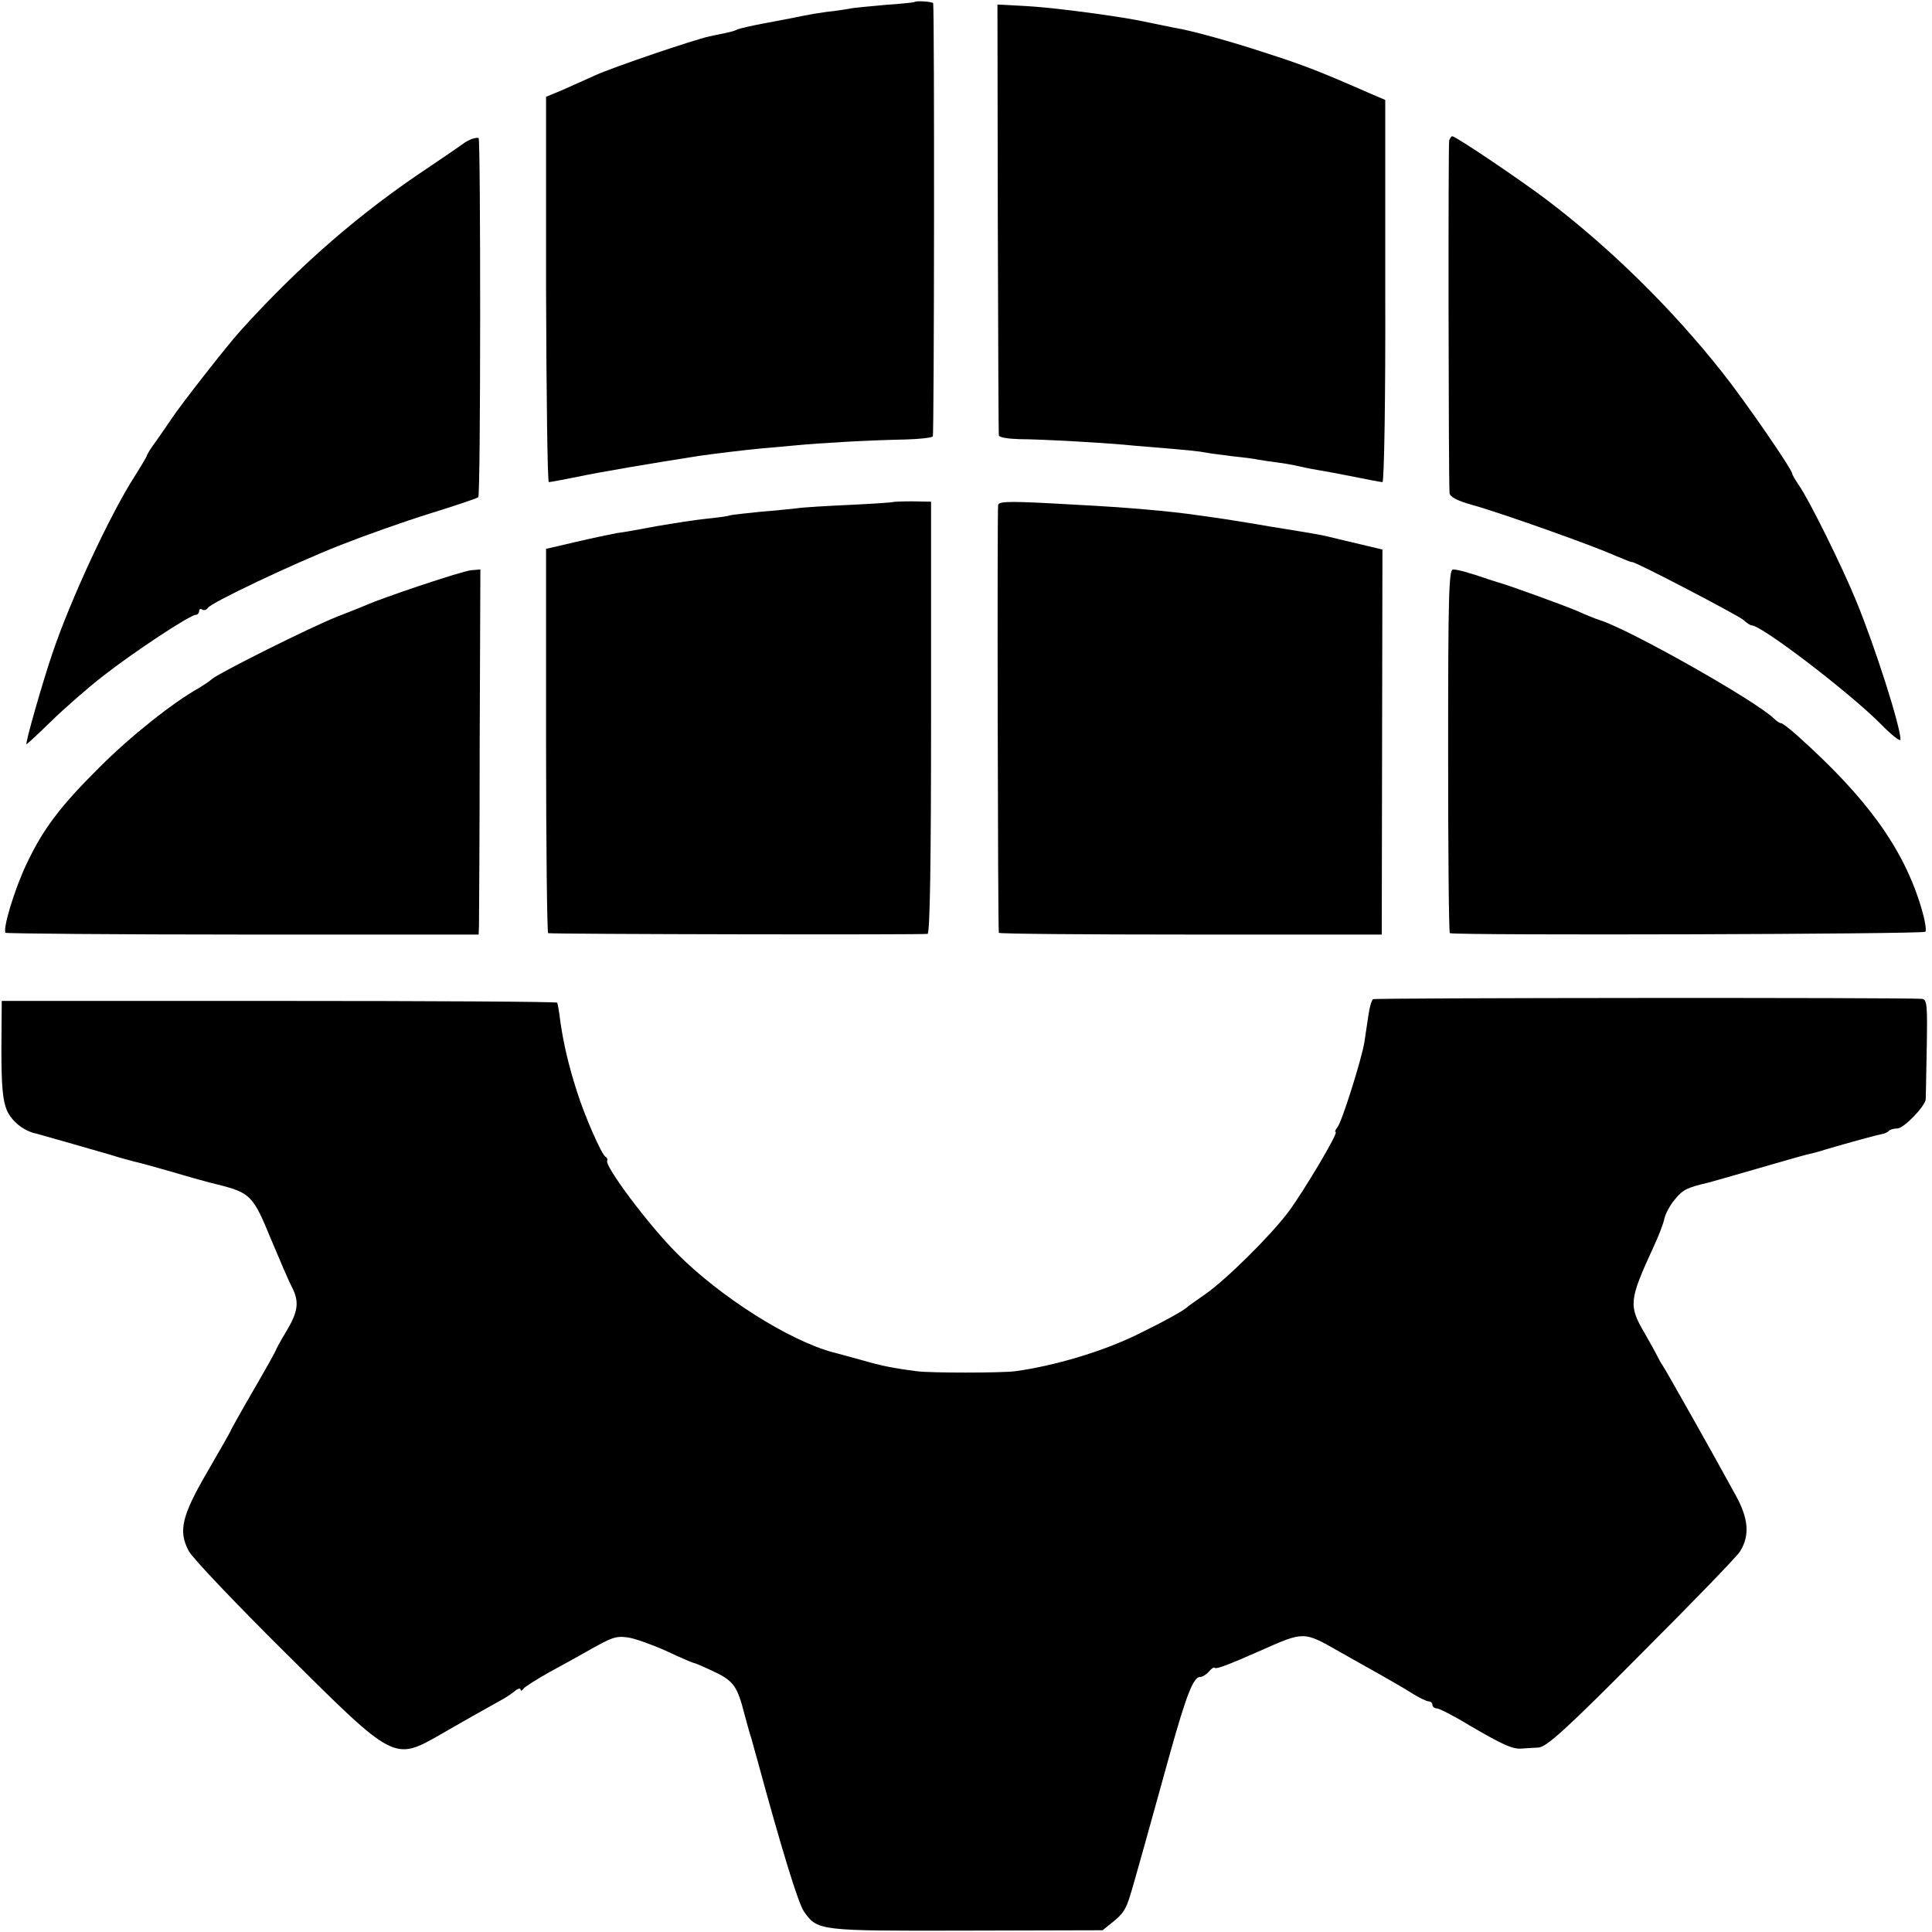
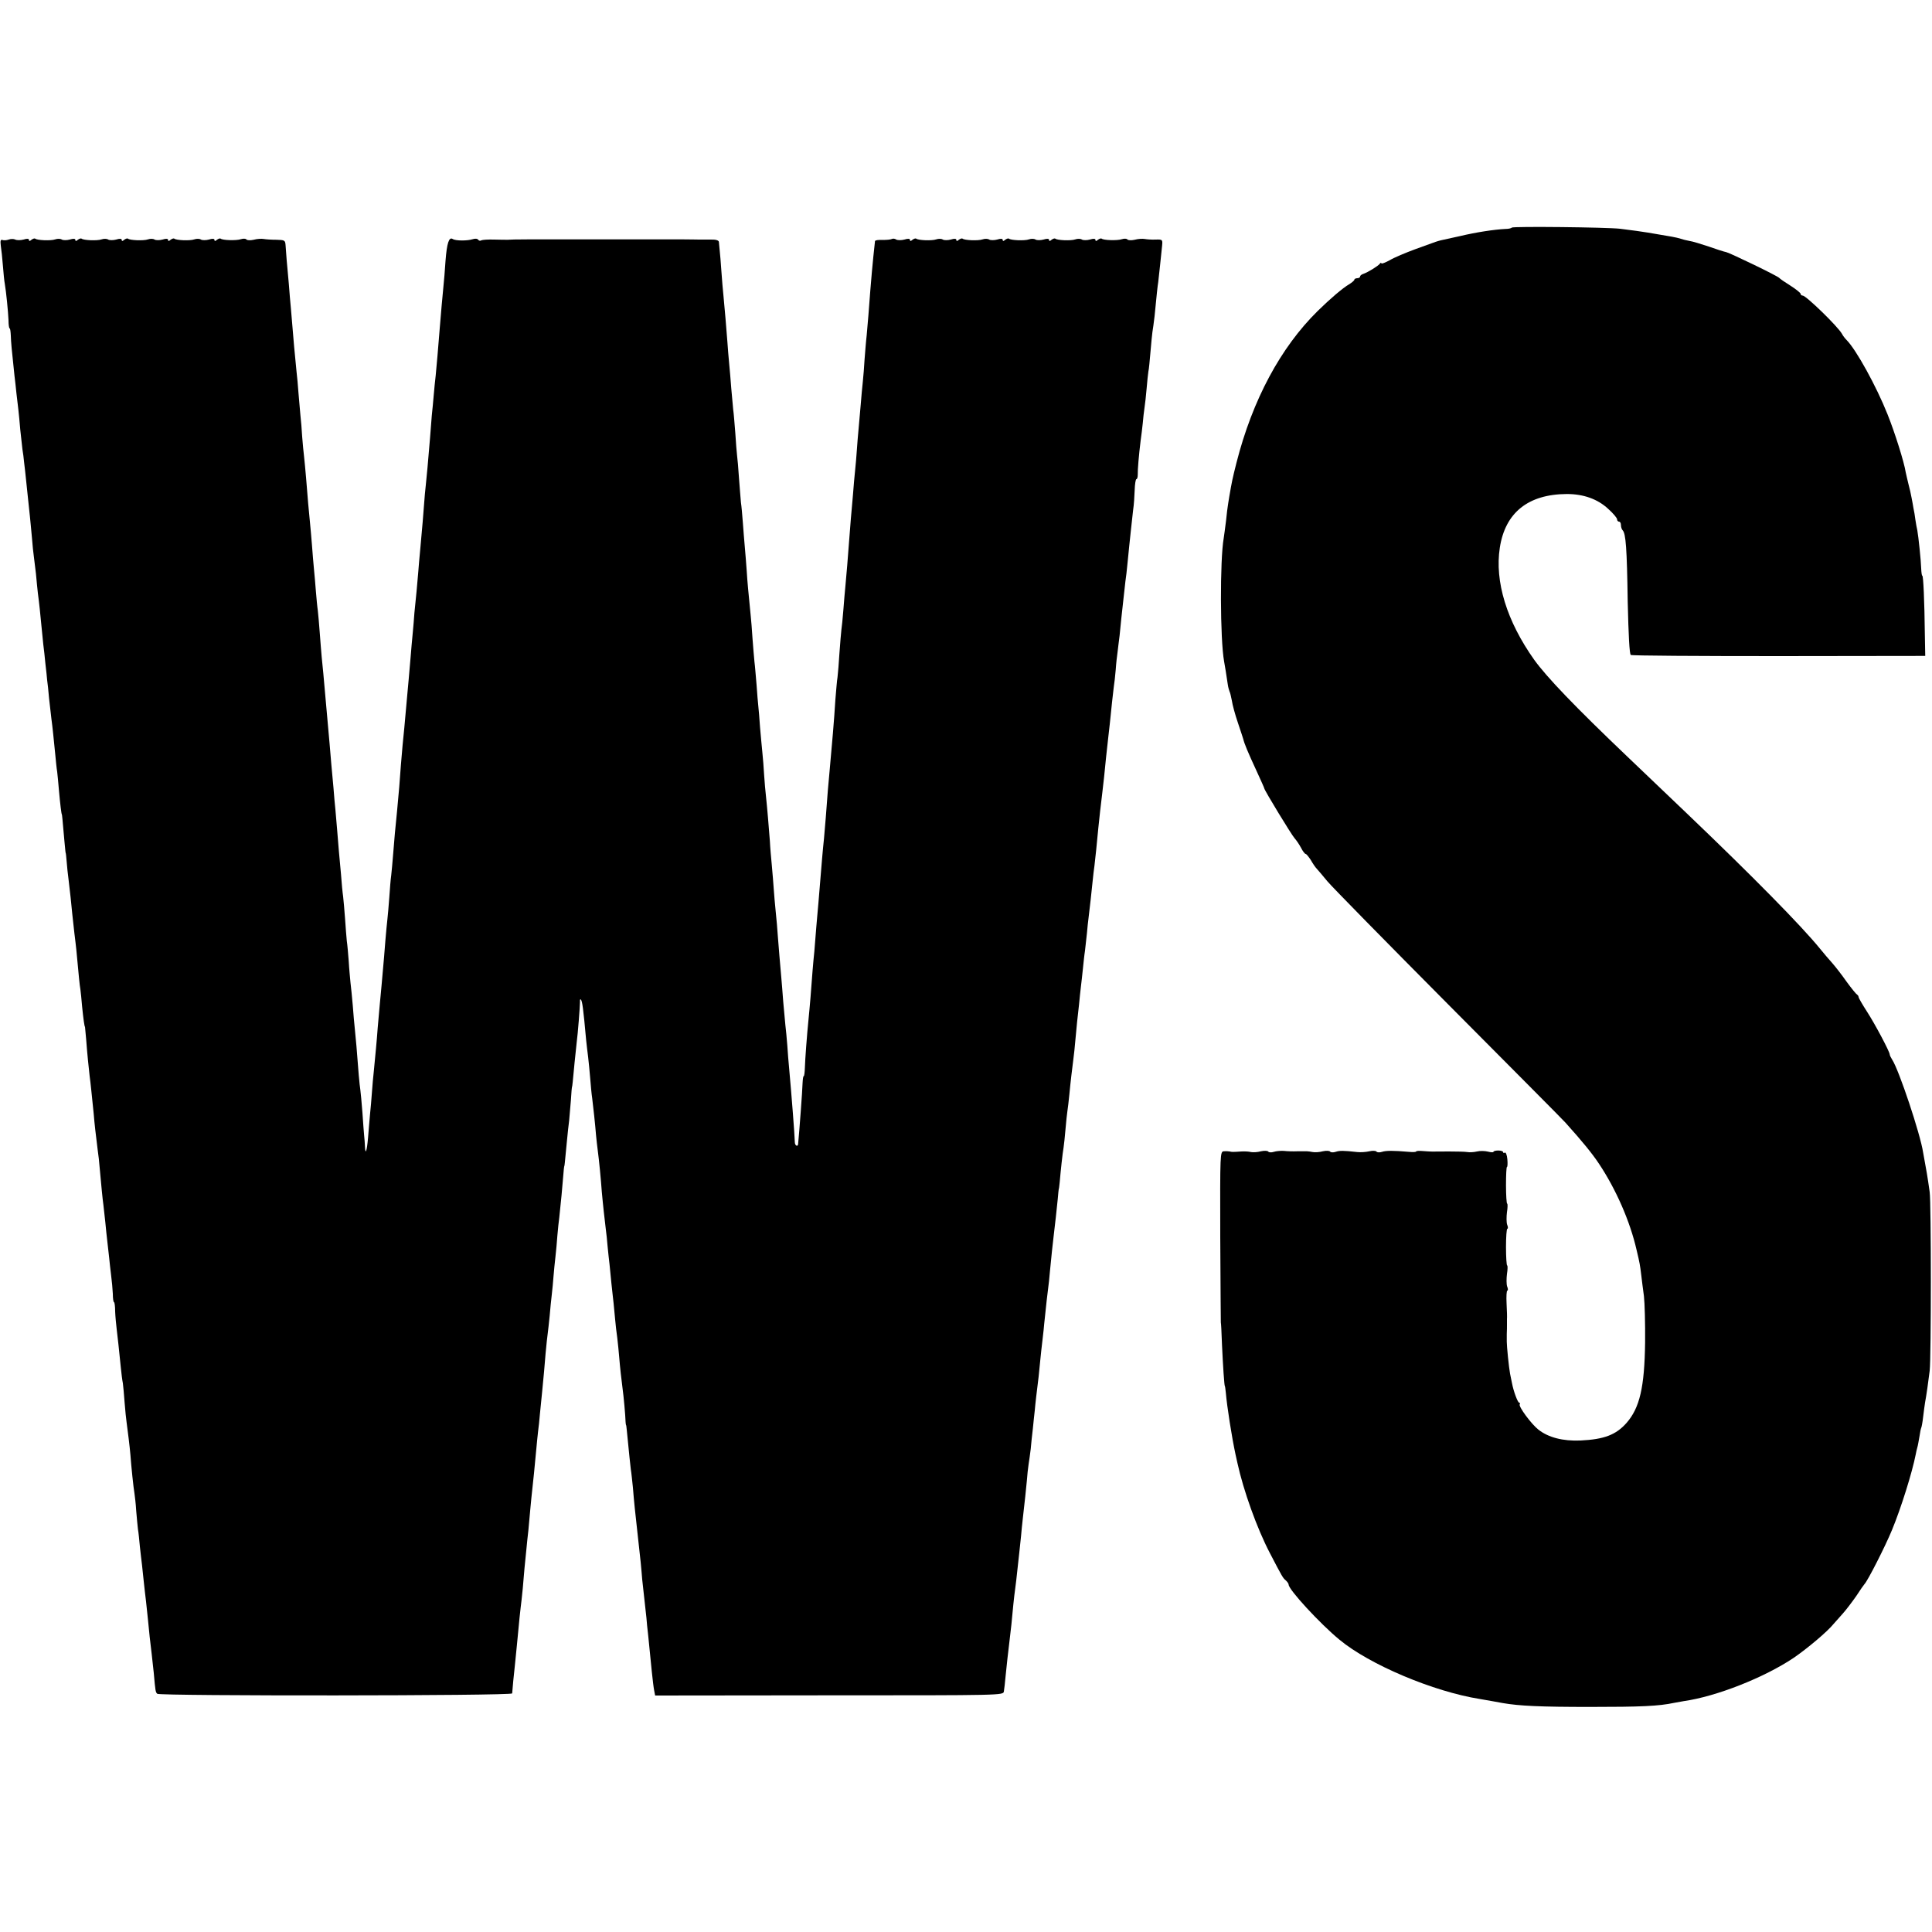
- <svg xmlns="http://www.w3.org/2000/svg" version="1.0" width="553pt" height="553pt" viewBox="0 0 553 553" preserveAspectRatio="xMidYMid meet">
-   <g transform="translate(0,553) scale(0.1,-0.1)" fill="#000000" stroke="none">
-     <path d="M2617 5524 c-1 -1 -38 -5 -83 -8 -44 -4 -91 -8 -103 -11 -13 -2 -42 -7 -65 -9 -22 -3 -52 -8 -66 -11 -14 -3 -60 -12 -103 -20 -44 -8 -82 -17 -86 -19 -4 -3 -18 -7 -32 -10 -13 -3 -35 -7 -48 -10 -46 -10 -275 -88 -326 -111 -27 -12 -71 -32 -96 -43 l-46 -19 0 -552 c1 -303 4 -551 8 -551 4 0 41 7 81 15 60 13 214 39 348 60 41 6 132 17 175 21 22 2 67 6 100 9 72 7 211 15 315 17 41 1 77 5 80 9 4 6 5 1218 1 1240 -1 4 -49 8 -54 3z" />
-     <path d="M2856 4906 c1 -336 2 -616 3 -622 0 -6 26 -10 59 -11 61 0 258 -11 332 -19 25 -2 74 -6 109 -9 35 -3 76 -7 90 -10 14 -3 50 -7 79 -11 29 -3 63 -7 75 -10 11 -2 39 -6 62 -9 22 -3 47 -8 55 -10 8 -2 31 -7 50 -10 19 -3 67 -12 107 -20 40 -8 76 -15 80 -15 5 0 9 246 8 547 l0 547 -40 17 c-146 64 -191 82 -310 120 -85 28 -186 56 -230 65 -11 2 -42 8 -70 14 -76 16 -84 17 -165 29 -108 15 -173 22 -238 25 l-57 3 1 -611z" />
-     <path d="M1350 5132 c-8 -3 -19 -9 -25 -14 -5 -4 -48 -33 -95 -65 -198 -131 -371 -281 -542 -470 -38 -42 -171 -212 -198 -253 -8 -12 -27 -40 -42 -61 -16 -21 -28 -41 -28 -44 0 -2 -16 -29 -35 -59 -71 -111 -183 -352 -235 -506 -28 -82 -79 -260 -74 -260 2 0 34 30 71 66 38 37 104 95 148 129 88 69 249 175 265 175 5 0 10 5 10 11 0 5 4 8 9 4 5 -3 12 -1 16 5 9 15 243 126 380 180 66 26 181 67 255 90 74 23 137 44 139 47 7 5 7 1024 1 1028 -3 1 -12 0 -20 -3z" />
-     <path d="M4148 5128 c-3 -10 -2 -948 1 -1009 1 -11 21 -22 64 -34 77 -21 345 -116 409 -145 26 -11 49 -20 50 -19 6 3 303 -152 319 -166 8 -8 19 -15 23 -15 28 0 276 -189 369 -282 31 -32 57 -52 57 -45 -1 40 -72 263 -127 397 -40 98 -136 292 -164 331 -10 15 -19 30 -19 33 0 12 -137 211 -201 291 -143 181 -319 354 -499 491 -75 57 -263 184 -273 184 -3 0 -7 -6 -9 -12z" />
-     <path d="M2556 4093 c-1 -1 -55 -5 -121 -8 -66 -3 -136 -7 -155 -10 -19 -2 -66 -7 -105 -10 -38 -4 -77 -8 -85 -10 -8 -3 -40 -7 -70 -10 -30 -3 -93 -13 -140 -21 -47 -9 -98 -18 -115 -20 -16 -3 -69 -14 -116 -25 l-86 -20 0 -549 c0 -303 3 -551 6 -551 14 -3 1077 -5 1086 -2 7 2 10 215 10 620 l0 617 -53 1 c-30 0 -55 -1 -56 -2z" />
-     <path d="M2857 4085 c-3 -9 -1 -1213 2 -1225 0 -3 247 -5 549 -5 l547 0 1 551 1 551 -46 11 c-25 6 -59 14 -76 18 -61 15 -47 12 -200 37 -82 14 -138 23 -205 32 -81 12 -209 23 -345 30 -191 11 -224 11 -228 0z" />
-     <path d="M1200 3853 c-69 -23 -134 -47 -145 -52 -11 -5 -51 -21 -90 -36 -76 -30 -340 -162 -359 -179 -6 -6 -23 -17 -36 -25 -74 -41 -196 -138 -284 -226 -114 -113 -163 -178 -211 -280 -34 -72 -68 -185 -59 -195 3 -2 309 -5 680 -5 l674 0 1 25 c0 14 2 249 2 522 l2 498 -25 -2 c-14 -1 -81 -22 -150 -45z" />
-     <path d="M4145 3380 c0 -286 2 -521 5 -521 27 -7 1357 -3 1361 4 4 5 -2 37 -12 70 -51 169 -155 313 -354 491 -22 20 -43 36 -47 36 -4 0 -13 6 -20 13 -52 51 -415 256 -499 282 -13 4 -42 16 -64 26 -35 15 -202 76 -230 83 -5 2 -17 5 -25 8 -55 19 -88 28 -101 28 -12 0 -14 -76 -14 -520z" />
-     <path d="M3930 2670 c-4 -3 -10 -23 -13 -45 -3 -22 -9 -58 -12 -80 -9 -51 -64 -226 -77 -242 -6 -7 -8 -13 -5 -13 10 0 -92 -171 -136 -230 -53 -70 -181 -196 -238 -235 -24 -17 -46 -32 -49 -35 -11 -11 -69 -43 -145 -80 -100 -49 -239 -90 -350 -105 -41 -5 -243 -5 -280 0 -70 9 -103 16 -155 31 -30 8 -68 19 -85 23 -127 34 -325 160 -448 284 -81 81 -208 251 -199 265 2 2 0 8 -5 11 -12 8 -60 118 -82 188 -24 75 -38 136 -47 198 -3 28 -8 52 -9 55 -2 3 -360 5 -797 5 l-793 0 -1 -138 c0 -108 4 -147 16 -176 15 -32 49 -59 85 -66 11 -3 134 -38 210 -60 28 -9 59 -17 70 -20 11 -2 61 -16 110 -30 50 -15 108 -31 130 -36 91 -23 100 -32 149 -152 26 -62 53 -125 61 -140 22 -42 19 -70 -15 -127 -17 -28 -30 -52 -30 -54 0 -2 -29 -54 -65 -116 -36 -62 -65 -114 -65 -116 0 -1 -30 -54 -66 -116 -74 -127 -84 -170 -54 -227 10 -20 135 -151 277 -292 313 -311 310 -310 445 -233 76 44 146 83 173 98 11 6 28 17 38 25 9 8 17 10 17 5 0 -5 4 -4 8 2 4 6 38 27 75 48 37 20 84 46 105 58 74 42 84 46 120 41 20 -3 70 -21 110 -39 40 -19 76 -34 78 -34 3 0 29 -11 58 -25 56 -26 67 -43 87 -122 6 -21 14 -53 20 -70 5 -18 13 -48 18 -65 66 -243 116 -407 132 -429 39 -56 42 -56 465 -55 l390 1 31 25 c27 22 36 35 48 75 6 17 72 254 115 410 46 164 66 215 85 215 7 0 18 7 25 15 7 9 15 14 17 11 5 -4 37 8 128 48 128 57 126 57 226 0 35 -20 89 -50 119 -67 30 -17 72 -41 92 -54 21 -13 42 -23 48 -23 5 0 10 -4 10 -10 0 -5 6 -10 13 -10 6 0 48 -21 92 -48 96 -56 124 -69 150 -67 11 1 33 2 49 3 23 2 78 51 295 270 147 147 274 278 282 292 28 46 24 94 -14 162 -66 121 -197 353 -207 368 -6 8 -13 22 -17 30 -4 8 -20 37 -36 65 -46 78 -44 94 26 246 14 30 28 66 31 81 3 14 17 40 31 56 22 27 35 33 95 47 8 2 71 20 140 40 69 20 132 38 141 40 9 2 34 8 55 15 68 20 149 42 161 44 7 1 16 5 19 9 4 4 15 7 25 7 18 0 78 62 81 83 0 7 2 74 3 150 2 120 1 137 -14 138 -56 4 -1564 3 -1571 -1z" />
+ <svg xmlns="http://www.w3.org/2000/svg" version="1.0" width="1000pt" height="1000pt" viewBox="0 0 1000 1000" preserveAspectRatio="xMidYMid meet">
+   <g transform="translate(0,1000) scale(0.1,-0.1)" fill="#000000" stroke="none">
+     <path d="M7825 8822 c-3 -4 -18 -7 -33 -7 -59 -3 -151 -17 -235 -37 -49 -11 -94 -21 -100 -22 -7 -2 -19 -5 -27 -8 -8 -3 -55 -20 -105 -38 -49 -18 -109 -43 -132 -57 -24 -13 -43 -20 -43 -16 0 4 -4 4 -8 -2 -9 -12 -61 -44 -84 -52 -10 -3 -18 -9 -18 -14 0 -5 -7 -9 -15 -9 -8 0 -15 -4 -15 -8 0 -4 -13 -15 -28 -24 -32 -19 -96 -73 -162 -138 -191 -188 -337 -459 -420 -785 -21 -83 -24 -98 -37 -174 -4 -25 -8 -48 -8 -51 -1 -3 -5 -36 -9 -75 -5 -38 -10 -79 -12 -90 -20 -111 -19 -524 2 -639 5 -30 11 -62 19 -119 2 -15 7 -31 9 -36 3 -5 8 -26 12 -47 3 -22 17 -73 31 -114 14 -41 26 -79 28 -85 6 -25 22 -64 71 -170 20 -44 38 -83 38 -86 2 -12 142 -242 157 -258 9 -10 24 -32 33 -49 9 -18 20 -32 24 -32 4 0 16 -15 27 -32 10 -18 24 -38 30 -44 6 -6 31 -36 55 -65 25 -30 307 -317 627 -639 320 -322 593 -596 605 -610 89 -99 138 -159 174 -213 88 -132 161 -298 195 -447 16 -67 18 -79 24 -129 3 -25 9 -75 14 -110 4 -35 7 -143 6 -240 -3 -232 -28 -338 -96 -416 -55 -62 -116 -85 -238 -91 -92 -4 -167 16 -218 56 -37 29 -104 120 -97 131 3 5 1 9 -3 9 -7 0 -29 58 -37 101 -2 8 -6 30 -10 49 -6 32 -17 141 -17 165 0 6 0 24 0 40 1 17 1 38 1 48 0 9 0 23 0 30 1 6 0 42 -2 80 -2 37 0 67 4 67 4 0 4 10 -1 21 -4 12 -4 41 -1 65 4 24 4 44 1 44 -3 0 -6 43 -6 95 0 52 3 95 7 95 4 0 4 10 -1 21 -4 12 -4 41 -1 65 4 24 4 44 1 44 -3 0 -6 43 -6 95 0 52 2 95 5 95 3 0 4 18 2 40 -2 22 -8 37 -13 34 -5 -3 -9 -2 -9 3 0 4 -11 8 -25 8 -14 0 -25 -3 -25 -7 0 -3 -12 -3 -27 1 -16 4 -42 5 -58 1 -17 -4 -39 -5 -50 -3 -11 2 -54 3 -95 3 -99 -1 -90 -1 -132 2 -21 2 -38 1 -38 -2 0 -3 -17 -4 -37 -2 -81 7 -119 7 -140 0 -12 -4 -25 -3 -28 1 -3 5 -20 6 -37 2 -18 -4 -46 -6 -63 -4 -72 8 -91 8 -112 1 -12 -4 -25 -3 -28 1 -3 5 -20 6 -38 2 -18 -5 -41 -6 -52 -4 -11 2 -24 4 -30 4 -5 0 -28 0 -50 0 -22 -1 -53 0 -70 2 -16 1 -40 -1 -52 -5 -12 -4 -25 -3 -28 1 -3 5 -20 6 -38 2 -18 -5 -41 -6 -52 -4 -11 3 -33 4 -50 3 -44 -3 -49 -3 -60 0 -5 1 -19 2 -30 1 -20 -1 -20 -8 -19 -443 1 -244 3 -443 3 -443 1 0 4 -52 6 -115 5 -110 12 -215 15 -215 1 0 3 -16 5 -35 6 -71 31 -230 50 -318 3 -12 7 -32 10 -45 31 -142 101 -338 168 -466 65 -125 67 -128 82 -141 8 -7 15 -17 15 -22 0 -26 163 -203 263 -285 155 -129 487 -269 727 -307 19 -3 47 -8 63 -11 15 -3 39 -7 55 -10 86 -15 197 -20 452 -20 262 0 355 4 435 21 17 3 39 7 50 9 169 24 417 122 569 224 70 48 174 135 207 176 10 11 31 35 48 54 17 19 48 60 69 90 20 31 39 58 42 61 17 17 108 196 143 281 47 114 104 296 123 392 2 10 5 26 8 35 3 9 7 34 11 56 3 21 7 41 9 45 2 3 7 29 10 56 3 28 8 61 10 75 7 37 17 108 24 165 8 67 8 868 0 925 -11 79 -19 124 -25 155 -3 17 -7 39 -9 50 -14 94 -125 427 -160 480 -7 11 -13 23 -13 28 -1 15 -75 155 -117 220 -24 37 -44 72 -44 76 0 5 -4 11 -8 13 -4 2 -29 32 -55 68 -25 36 -59 79 -74 96 -15 17 -44 50 -63 74 -96 118 -349 375 -686 697 -87 83 -226 216 -309 295 -275 262 -419 413 -484 503 -142 200 -205 405 -178 580 28 182 147 277 347 278 86 0 159 -26 213 -76 26 -23 47 -48 47 -55 0 -7 5 -12 10 -12 6 0 10 -8 10 -18 0 -10 4 -22 9 -27 16 -17 22 -91 26 -369 4 -172 9 -272 16 -276 5 -4 351 -6 767 -6 l757 1 -2 110 c-2 177 -8 305 -13 305 -3 0 -5 17 -6 38 -1 40 -14 164 -20 197 -3 11 -7 36 -10 55 -2 19 -7 46 -10 60 -2 14 -7 39 -10 55 -3 17 -10 48 -16 70 -5 22 -12 49 -14 60 -8 53 -57 208 -94 300 -58 146 -163 336 -212 385 -8 8 -19 22 -24 32 -21 38 -186 198 -203 198 -6 0 -11 4 -11 9 0 5 -24 24 -52 42 -29 18 -55 36 -58 40 -7 10 -252 128 -275 134 -11 2 -52 15 -91 29 -39 13 -84 27 -100 29 -16 3 -36 8 -44 11 -8 3 -30 8 -47 11 -49 8 -95 16 -123 21 -31 5 -79 12 -145 20 -72 8 -552 13 -560 6z" />
+     <path d="M45 8760 c-11 -4 -26 -5 -33 -2 -9 3 -11 -5 -8 -29 3 -19 8 -65 11 -104 3 -38 7 -81 10 -95 7 -41 17 -142 19 -187 0 -24 3 -43 6 -43 3 0 5 -17 6 -38 1 -33 4 -68 19 -207 3 -22 7 -62 10 -90 3 -27 8 -66 10 -85 2 -19 7 -66 10 -105 4 -38 9 -83 11 -100 3 -16 7 -48 9 -70 3 -22 7 -62 10 -90 3 -27 8 -75 11 -105 3 -30 7 -68 9 -85 2 -16 6 -64 10 -105 3 -41 8 -86 10 -99 2 -14 7 -54 11 -90 3 -36 8 -82 10 -101 8 -60 12 -103 18 -165 3 -33 8 -78 10 -100 3 -22 8 -67 11 -100 4 -33 8 -71 9 -85 2 -14 7 -56 10 -95 4 -38 10 -86 12 -105 6 -43 12 -105 20 -185 3 -33 7 -73 10 -90 2 -16 6 -59 9 -95 6 -69 13 -125 15 -125 1 0 3 -18 14 -145 3 -30 5 -55 6 -55 1 0 3 -20 5 -44 2 -25 6 -67 10 -95 8 -67 14 -121 19 -176 3 -25 8 -70 11 -100 4 -30 8 -68 10 -85 14 -151 17 -183 21 -205 2 -14 6 -54 9 -90 6 -60 12 -105 15 -105 0 0 3 -29 6 -65 6 -81 13 -145 18 -190 5 -35 11 -99 21 -195 4 -51 10 -102 21 -190 4 -27 8 -63 9 -80 9 -99 16 -174 20 -200 2 -16 6 -57 10 -90 3 -33 8 -80 11 -105 3 -25 7 -61 9 -80 2 -19 6 -60 10 -90 4 -30 8 -74 9 -97 0 -24 3 -43 6 -43 3 0 6 -21 6 -48 1 -26 5 -67 8 -92 6 -48 11 -97 21 -195 3 -33 8 -71 11 -85 2 -14 6 -59 9 -100 3 -41 8 -86 10 -100 6 -43 17 -133 20 -170 4 -57 16 -173 21 -200 2 -14 7 -54 9 -90 3 -36 7 -78 9 -95 3 -16 7 -57 10 -90 4 -33 8 -76 11 -95 2 -19 6 -57 9 -85 3 -27 8 -75 12 -105 3 -30 8 -73 10 -95 5 -54 12 -121 19 -175 3 -25 8 -70 11 -100 8 -92 9 -99 18 -107 12 -12 1836 -11 1837 2 3 41 7 80 14 145 4 41 9 86 10 100 14 146 17 178 20 200 2 14 7 59 11 100 3 41 8 89 9 105 2 17 6 57 9 90 3 33 8 80 11 105 2 25 7 74 10 110 3 36 8 81 10 100 5 43 12 113 20 200 3 36 8 81 10 100 3 19 7 62 10 95 3 33 8 83 11 110 9 96 12 121 18 200 4 44 9 90 11 103 2 13 6 53 10 90 3 37 8 87 11 111 3 25 7 68 9 95 2 28 7 74 10 101 3 28 8 77 10 110 3 33 7 76 10 95 8 74 16 157 20 210 2 30 5 55 6 55 1 0 2 9 13 125 4 41 9 91 12 111 2 20 6 68 9 105 2 38 5 69 6 69 1 0 4 27 13 125 4 41 9 89 11 105 6 43 17 187 17 209 -1 10 1 16 4 13 8 -8 13 -46 28 -212 2 -22 7 -60 10 -85 3 -25 8 -76 11 -113 3 -37 7 -82 10 -100 5 -40 16 -139 20 -192 2 -22 6 -58 9 -80 7 -52 16 -146 21 -215 3 -30 7 -75 10 -100 3 -25 7 -64 10 -87 3 -23 8 -66 10 -95 3 -29 7 -71 10 -93 2 -22 7 -67 10 -101 4 -33 8 -78 11 -100 2 -21 6 -59 8 -84 2 -25 7 -67 11 -95 3 -27 8 -72 10 -100 4 -50 10 -106 22 -200 3 -27 7 -72 9 -100 1 -27 3 -50 4 -50 1 0 3 -11 4 -25 13 -134 18 -179 21 -205 3 -16 7 -59 11 -95 6 -76 10 -113 28 -275 3 -27 8 -77 12 -110 3 -33 7 -73 8 -90 3 -27 13 -116 22 -200 1 -16 5 -57 9 -90 3 -33 7 -73 9 -90 2 -16 6 -61 10 -100 4 -38 9 -81 12 -95 l5 -26 901 1 c893 0 901 0 904 20 2 11 6 47 9 80 6 63 12 112 20 180 6 47 14 120 20 190 3 28 7 66 10 85 3 19 7 58 10 85 3 28 8 73 11 100 3 28 7 66 9 85 1 19 6 60 9 90 11 96 16 144 21 196 2 28 6 67 9 85 3 19 8 54 11 79 2 25 7 72 11 105 3 33 8 76 10 95 3 37 10 94 20 175 3 28 7 68 9 90 2 22 7 67 11 100 4 33 8 71 9 85 10 98 17 159 20 180 2 14 7 57 10 95 4 39 8 84 10 100 2 17 6 53 9 80 3 28 8 70 11 95 3 25 7 68 10 95 2 28 5 50 5 50 1 0 3 16 5 36 5 59 15 152 20 179 2 14 7 57 10 95 3 39 8 81 10 95 2 14 7 52 10 85 6 65 14 130 21 185 3 19 7 62 10 95 3 33 7 76 9 95 2 19 7 60 10 90 3 30 7 73 10 95 3 22 7 63 10 90 3 28 7 70 11 95 3 25 7 65 10 90 2 25 6 63 9 85 7 57 13 111 20 180 3 33 8 71 10 85 3 23 14 128 20 195 4 41 14 131 21 186 6 50 11 96 19 179 3 30 8 75 11 100 3 25 7 61 9 80 7 70 16 156 20 185 3 17 7 56 10 89 2 32 7 75 10 95 2 20 7 56 10 81 2 25 7 65 9 90 3 25 8 70 11 100 3 30 8 71 10 90 3 19 8 62 11 95 3 33 7 74 9 90 2 17 6 55 9 85 3 30 8 75 11 100 4 25 7 71 8 102 1 32 5 58 9 58 4 0 7 10 7 23 -1 24 6 105 15 177 4 25 8 65 11 90 2 25 6 61 9 80 3 19 8 64 11 100 3 36 7 75 9 87 3 11 7 58 11 103 4 45 8 91 10 102 2 11 7 47 11 81 12 123 15 152 19 177 3 30 16 142 20 188 3 32 2 33 -33 32 -21 -1 -46 1 -57 3 -11 2 -34 1 -52 -4 -18 -4 -35 -3 -38 2 -3 4 -16 5 -28 1 -23 -8 -96 -6 -105 3 -3 2 -11 0 -19 -6 -9 -8 -13 -8 -13 -1 0 7 -10 8 -29 2 -15 -4 -34 -4 -41 0 -7 5 -23 5 -34 1 -23 -8 -95 -5 -104 4 -3 2 -11 0 -19 -6 -9 -8 -13 -8 -13 -1 0 7 -10 8 -29 2 -15 -4 -34 -4 -41 0 -7 5 -23 5 -34 1 -23 -8 -95 -5 -104 4 -3 2 -11 0 -19 -6 -9 -8 -13 -8 -13 -1 0 7 -10 8 -29 2 -15 -4 -34 -4 -41 0 -7 5 -23 5 -34 1 -23 -8 -95 -5 -104 4 -3 2 -11 0 -19 -6 -9 -8 -13 -8 -13 -1 0 7 -10 8 -29 2 -15 -4 -34 -4 -41 0 -7 5 -23 5 -34 1 -23 -8 -95 -5 -104 4 -3 2 -11 0 -19 -6 -9 -8 -13 -8 -13 -1 0 7 -10 8 -29 2 -15 -4 -34 -4 -42 0 -7 5 -17 6 -23 3 -5 -3 -26 -5 -48 -5 -21 1 -38 -1 -39 -6 -12 -108 -20 -193 -34 -382 -2 -25 -6 -72 -9 -105 -4 -33 -8 -89 -11 -125 -2 -36 -6 -87 -9 -115 -3 -27 -8 -81 -11 -120 -3 -38 -8 -95 -11 -125 -3 -30 -7 -80 -9 -110 -2 -30 -6 -77 -9 -105 -3 -27 -8 -84 -11 -125 -4 -41 -8 -97 -11 -125 -2 -27 -6 -79 -9 -115 -7 -93 -13 -169 -19 -231 -3 -30 -8 -88 -11 -129 -3 -41 -8 -86 -10 -100 -2 -14 -6 -68 -10 -120 -3 -52 -8 -108 -10 -125 -3 -16 -7 -68 -11 -115 -7 -114 -17 -226 -30 -370 -3 -30 -7 -75 -9 -100 -6 -87 -16 -206 -20 -250 -3 -25 -7 -72 -10 -105 -12 -149 -15 -183 -19 -230 -3 -27 -7 -84 -11 -125 -3 -41 -8 -97 -10 -125 -6 -55 -12 -132 -20 -240 -3 -38 -8 -88 -10 -110 -8 -78 -18 -211 -19 -252 -1 -24 -3 -43 -6 -43 -3 0 -5 -17 -6 -38 -1 -38 -16 -240 -23 -314 -2 -16 -17 -7 -17 10 -1 40 -17 245 -29 377 -3 33 -8 89 -10 125 -3 36 -7 83 -10 105 -2 22 -7 76 -11 120 -3 44 -8 100 -10 125 -7 76 -13 152 -18 215 -2 33 -7 90 -11 127 -4 37 -8 88 -10 115 -2 26 -6 82 -10 123 -4 41 -9 98 -10 125 -6 77 -14 175 -20 230 -3 28 -8 79 -10 115 -2 36 -6 88 -9 115 -3 28 -8 86 -12 130 -3 44 -7 94 -9 110 -2 17 -6 66 -9 110 -4 44 -8 98 -11 120 -2 22 -7 76 -10 120 -3 44 -7 100 -10 125 -12 122 -16 160 -20 225 -3 39 -7 95 -10 125 -3 30 -7 87 -10 125 -3 39 -7 86 -10 105 -2 19 -6 76 -10 125 -3 50 -8 103 -10 118 -2 15 -6 67 -9 115 -4 48 -8 103 -11 122 -2 19 -6 69 -10 110 -3 41 -8 100 -11 130 -3 30 -7 80 -9 110 -5 70 -14 171 -20 235 -3 28 -8 86 -11 130 -3 44 -7 94 -9 110 -2 17 -3 36 -4 43 -1 8 -16 13 -43 12 -24 0 -51 0 -60 0 -10 0 -47 1 -83 1 -36 0 -72 0 -80 0 -8 0 -44 0 -80 0 -36 0 -72 0 -80 0 -8 0 -44 0 -80 0 -36 0 -72 0 -80 0 -8 0 -44 0 -80 0 -36 0 -72 0 -80 0 -8 0 -44 0 -80 0 -36 0 -72 0 -80 0 -8 0 -44 0 -80 0 -70 0 -88 -1 -107 -2 -7 0 -39 0 -70 1 -31 1 -61 -1 -67 -4 -5 -4 -12 -2 -16 3 -3 6 -16 7 -28 3 -28 -9 -89 -9 -104 1 -19 12 -30 -21 -37 -113 -3 -47 -8 -107 -11 -135 -5 -52 -13 -137 -19 -215 -7 -90 -17 -206 -21 -245 -3 -22 -7 -67 -10 -100 -3 -33 -7 -80 -10 -105 -2 -25 -6 -76 -9 -115 -11 -132 -17 -200 -22 -245 -3 -25 -7 -70 -9 -100 -4 -57 -9 -113 -20 -235 -4 -38 -8 -90 -10 -115 -2 -25 -6 -71 -9 -102 -3 -32 -8 -82 -11 -110 -2 -29 -6 -78 -9 -108 -3 -30 -8 -86 -11 -125 -3 -38 -8 -90 -10 -115 -2 -25 -7 -74 -10 -110 -11 -127 -15 -166 -21 -225 -3 -33 -7 -80 -9 -105 -3 -50 -13 -171 -20 -240 -9 -84 -14 -145 -20 -220 -3 -41 -8 -91 -10 -110 -3 -19 -7 -71 -10 -115 -3 -44 -8 -96 -10 -115 -2 -19 -7 -66 -10 -105 -5 -69 -7 -86 -20 -235 -8 -81 -11 -120 -20 -220 -5 -70 -12 -139 -20 -223 -3 -28 -8 -79 -10 -112 -2 -33 -7 -85 -10 -115 -3 -30 -7 -84 -10 -119 -6 -69 -14 -93 -16 -45 -1 16 -2 40 -4 54 -1 14 -6 68 -9 120 -4 52 -9 106 -11 120 -4 24 -11 102 -20 225 -3 33 -7 76 -9 95 -2 19 -7 71 -10 115 -4 44 -9 98 -12 120 -2 22 -7 72 -9 110 -3 39 -7 86 -10 105 -2 19 -6 71 -9 115 -3 44 -8 96 -10 115 -3 19 -8 71 -11 115 -4 44 -9 98 -11 120 -2 22 -6 72 -9 110 -3 39 -7 86 -9 105 -2 19 -7 70 -10 113 -4 42 -9 96 -11 120 -2 23 -6 71 -9 107 -13 145 -17 187 -21 235 -9 102 -15 171 -20 215 -2 25 -7 81 -10 125 -3 44 -8 96 -10 115 -3 19 -7 64 -10 100 -3 36 -7 88 -10 115 -3 28 -7 82 -10 120 -3 39 -8 95 -11 125 -3 30 -7 73 -9 95 -5 66 -16 197 -21 240 -3 22 -7 69 -10 105 -2 36 -6 85 -9 110 -2 25 -7 77 -10 115 -3 39 -7 88 -10 110 -8 76 -16 165 -29 325 -3 30 -8 89 -11 130 -9 94 -15 167 -17 202 -2 24 -5 26 -47 27 -25 0 -55 2 -66 4 -11 2 -34 1 -52 -4 -18 -4 -35 -3 -38 2 -3 4 -16 5 -28 1 -23 -8 -96 -6 -105 3 -3 2 -11 0 -19 -6 -9 -8 -13 -8 -13 -1 0 7 -10 8 -29 2 -15 -4 -34 -4 -41 0 -7 5 -23 5 -34 1 -23 -8 -95 -5 -104 4 -3 2 -11 0 -19 -6 -9 -8 -13 -8 -13 -1 0 7 -10 8 -29 2 -15 -4 -34 -4 -41 0 -7 5 -23 5 -34 1 -23 -8 -95 -5 -104 4 -3 2 -11 0 -19 -6 -9 -8 -13 -8 -13 -1 0 7 -10 8 -29 2 -15 -4 -34 -4 -41 0 -7 5 -23 5 -34 1 -23 -8 -95 -5 -104 4 -3 2 -11 0 -19 -6 -9 -8 -13 -8 -13 -1 0 7 -10 8 -29 2 -15 -4 -34 -4 -41 0 -7 5 -23 5 -34 1 -23 -8 -95 -5 -104 4 -3 2 -11 0 -19 -6 -9 -8 -13 -8 -13 -1 0 7 -10 8 -28 2 -16 -4 -35 -4 -43 0 -8 4 -23 4 -34 0z" />
  </g>
</svg>
